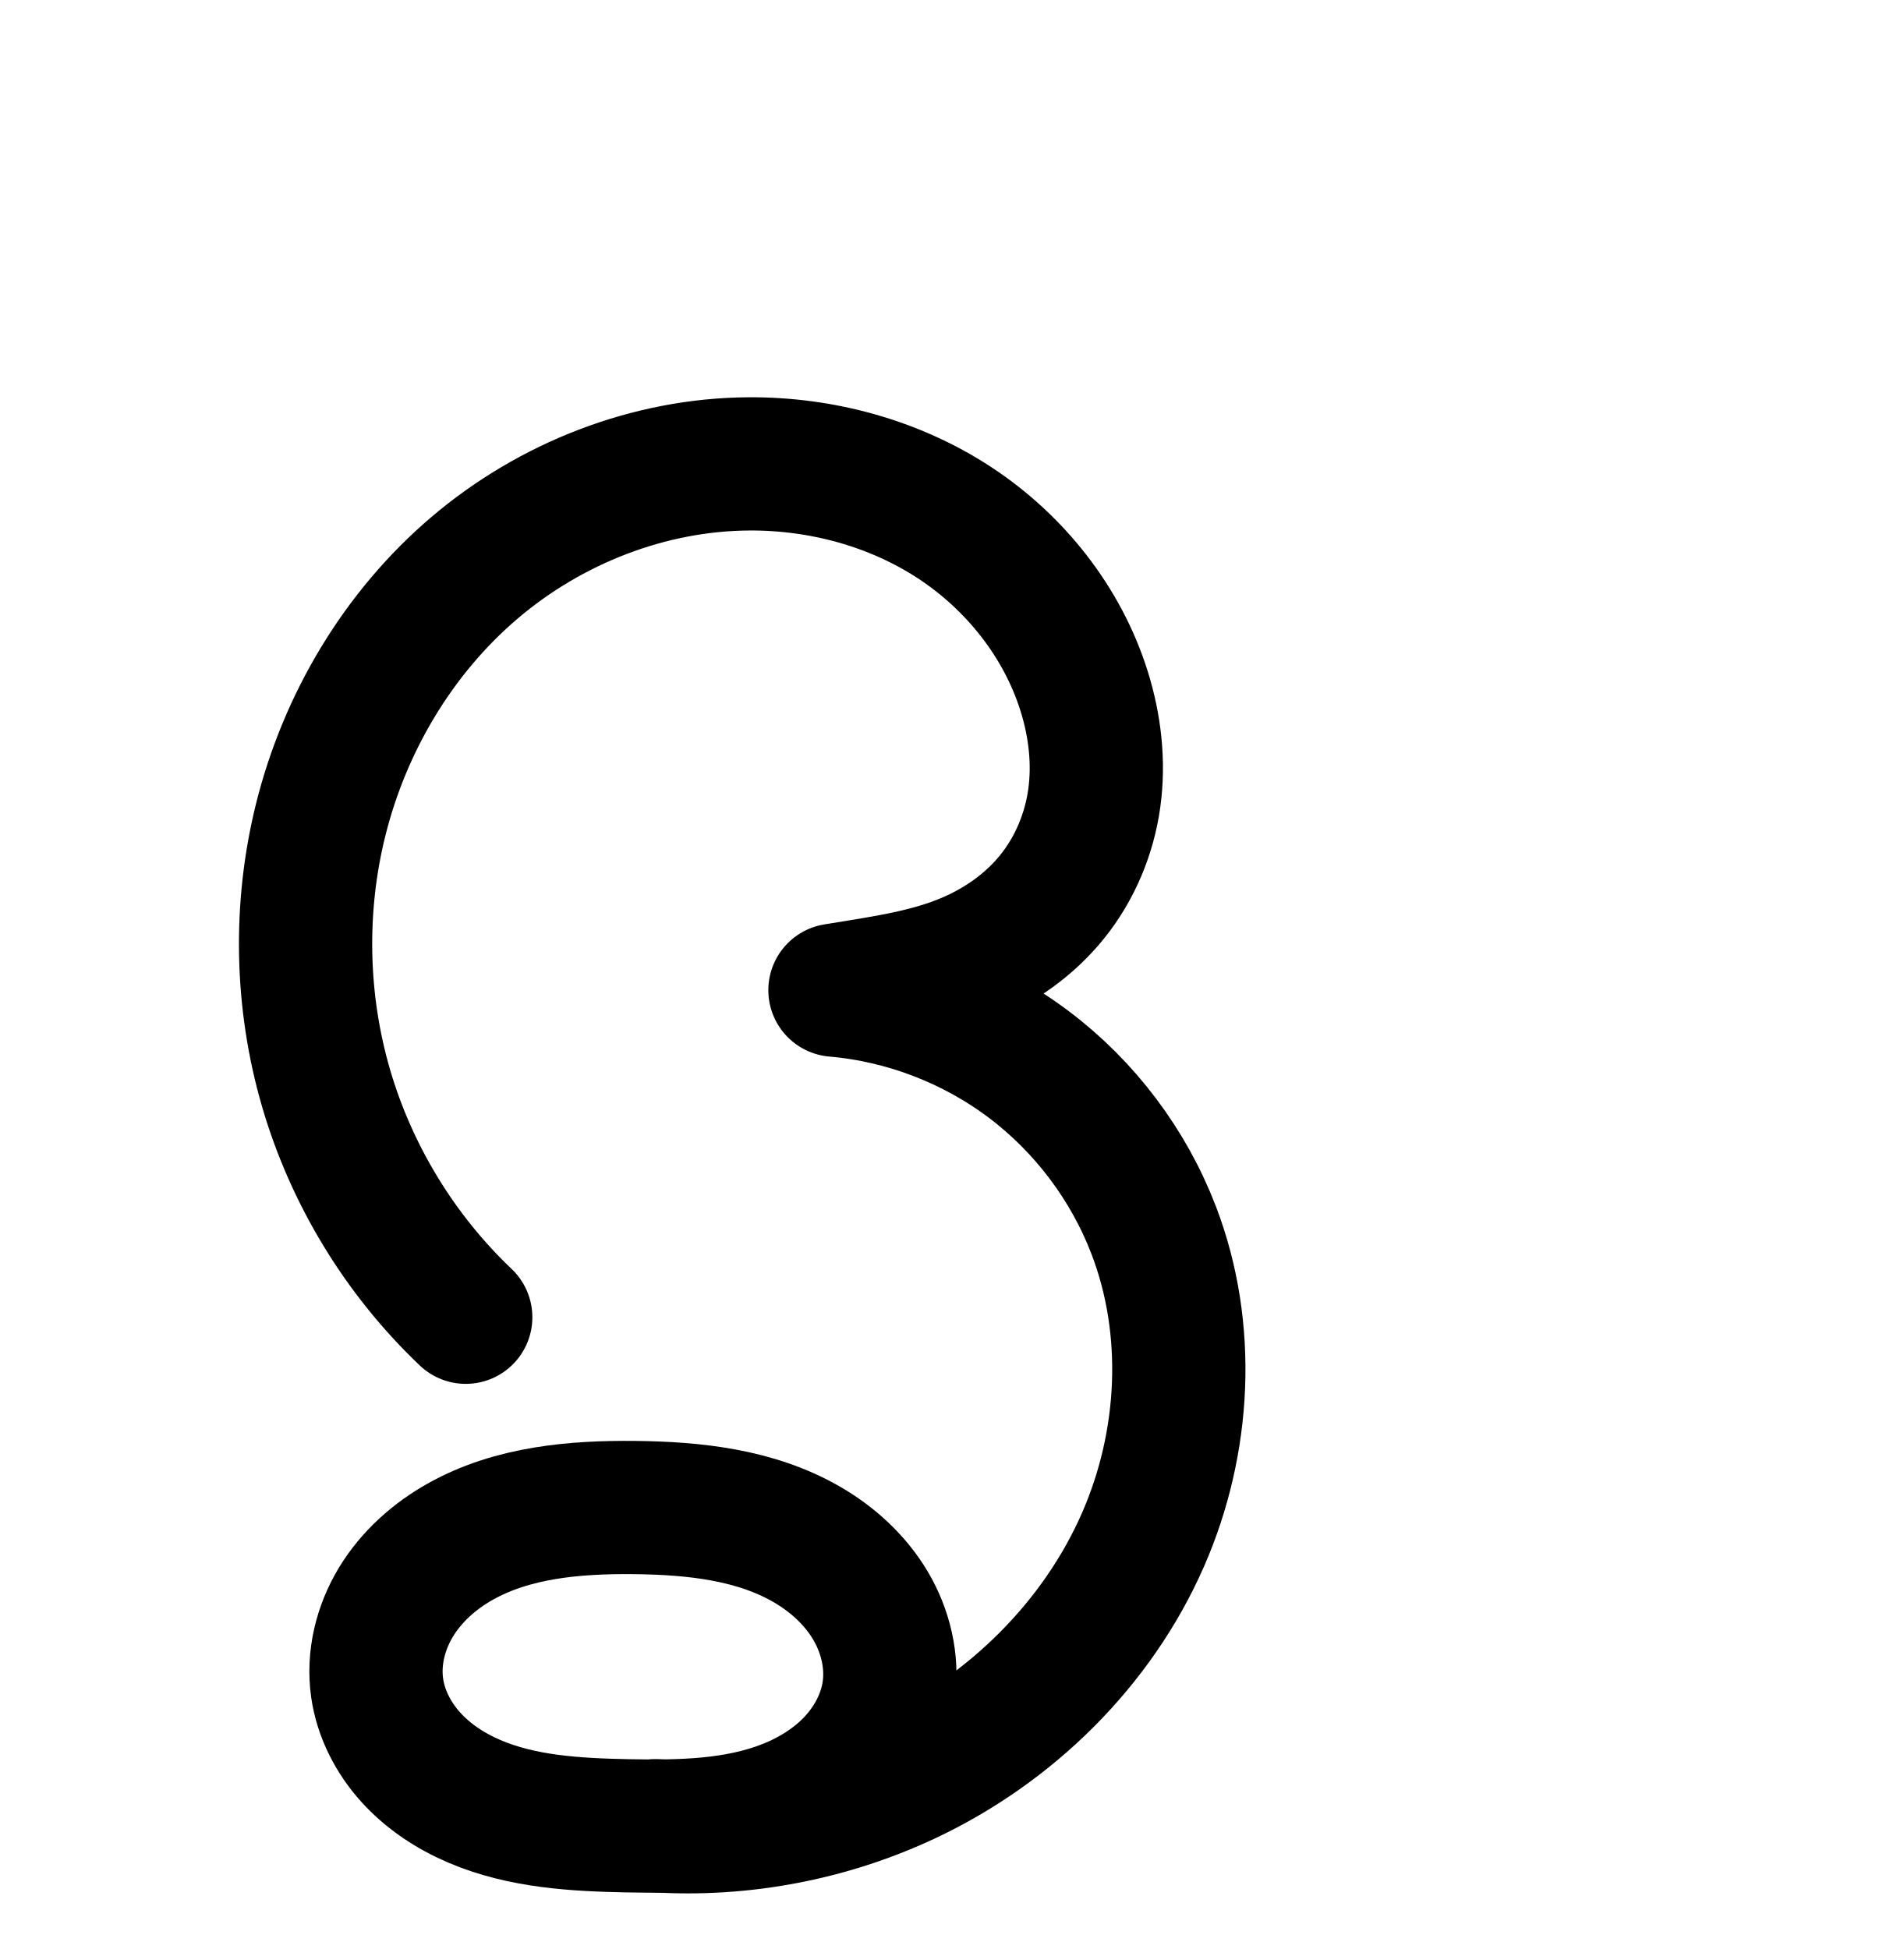
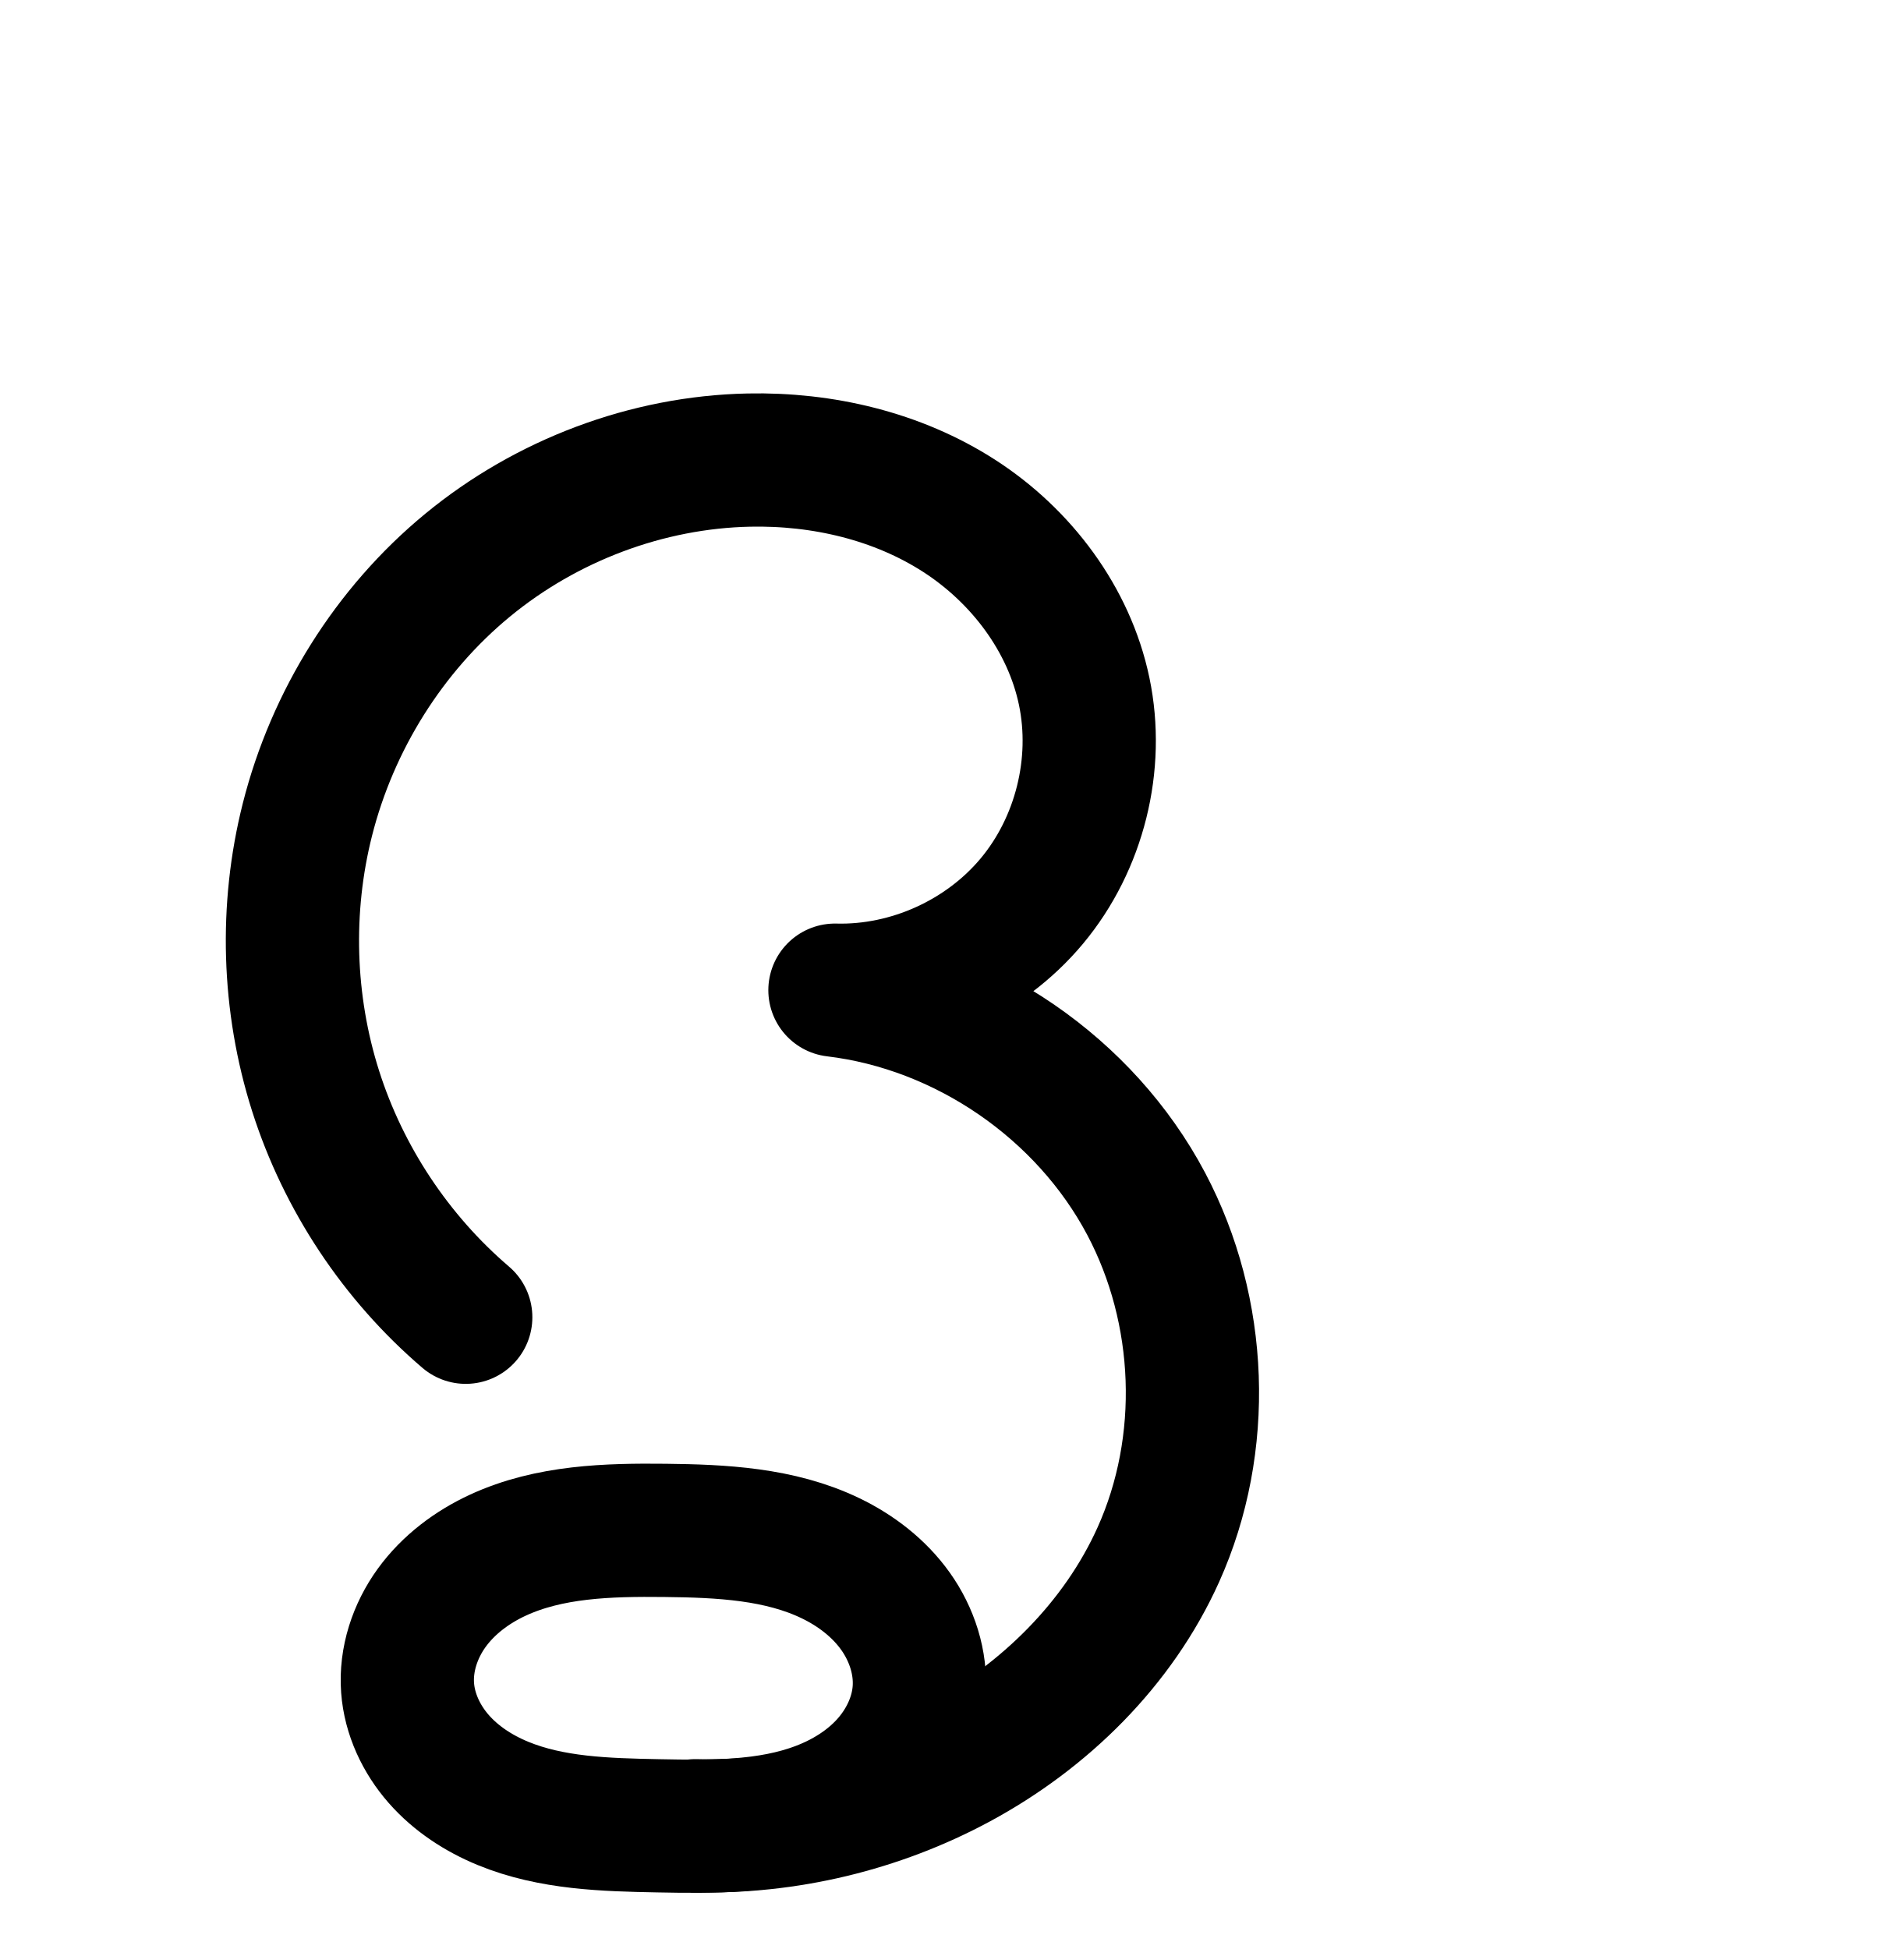
<svg xmlns="http://www.w3.org/2000/svg" width="2000" height="2048" id="svg2992" version="1.1">
  <defs id="defs5498">
    </defs>
  <g id="layer1" transform="translate(0,1048)">
    <g id="layer1-7" transform="translate(-66.39226,-1.047661)">
-       <path style="fill:none;fill-rule:evenodd;stroke:#000000;stroke-width:140;stroke-linecap:round;stroke-linejoin:round;stroke-miterlimit:4;stroke-dasharray:none;stroke-opacity:1" d="m 462.642,726.666 c 3.857,27.084 16.94,52.469 35.269,72.778 18.329,20.309 41.733,35.689 66.887,46.444 50.308,21.511 106.345,24.633 161.048,25.698 56.491,1.1 114.519,0.048 167.079,-20.686 26.28,-10.367 50.846,-25.698 70.12,-46.354 19.274,-20.655 33.065,-46.799 37.066,-74.765 4.418,-30.874 -3.308,-62.931 -19.246,-89.74 -15.937,-26.81 -39.746,-48.504 -66.742,-64.124 -53.991,-31.24 -118.542,-38.108 -180.917,-38.756 -62.794,-0.652 -127.961,4.97 -182.786,35.593 -27.412,15.312 -51.673,36.865 -67.96,63.709 -16.287,26.844 -24.246,59.117 -19.819,90.202 z" id="path4181" />
-       <path style="fill:none;fill-rule:evenodd;stroke:#000000;stroke-width:140;stroke-linecap:round;stroke-linejoin:round;stroke-miterlimit:4;stroke-dasharray:none;stroke-opacity:1" d="m 754.997,871.516 c 90.487,5.829 182.378,-11.626 264.425,-50.23 108.675,-51.132 199.91,-140.573 248.029,-250.615 44.493,-101.75 50.88,-220.906 11.211,-324.631 C 1252.333,177.195 1206.296,116.016 1147.437,71.65 1088.578,27.284 1017.086,-0.126 943.654,-6.479 l 27.502,-4.475 c 37.421,-6.089 75.105,-12.79 110.113,-27.345 35.008,-14.555 67.015,-36.984 90.756,-66.544 23.741,-29.559 38.89,-65.787 44.095,-103.341 5.206,-37.554 0.708,-76.13 -10.6,-112.317 -22.665,-72.533 -72.65,-135.553 -136.211,-177.205 -63.56,-41.651 -140.072,-62.242 -216.063,-61.797 -104.946,0.616 -208.544,41.271 -288.438,109.323 -79.894,68.052 -136.066,162.587 -161.428,264.425 -22.99,92.315 -21.051,190.714 5.557,282.052 26.609,91.338 77.82,175.382 146.792,240.907" id="path4185" />
-       <path style="color:#000000;font-style:normal;font-variant:normal;font-weight:normal;font-stretch:normal;font-size:medium;line-height:normal;font-family:sans-serif;text-indent:0;text-align:start;text-decoration:none;text-decoration-line:none;text-decoration-style:solid;text-decoration-color:#000000;letter-spacing:normal;word-spacing:normal;text-transform:none;direction:ltr;block-progression:tb;writing-mode:lr-tb;baseline-shift:baseline;text-anchor:start;white-space:normal;clip-rule:nonzero;display:inline;overflow:visible;visibility:visible;opacity:1;isolation:auto;mix-blend-mode:normal;color-interpolation:sRGB;color-interpolation-filters:linearRGB;solid-color:#000000;solid-opacity:1;fill:#000000;fill-opacity:1;fill-rule:evenodd;stroke:none;stroke-width:140;stroke-linecap:round;stroke-linejoin:round;stroke-miterlimit:4;stroke-dasharray:none;stroke-dashoffset:0;stroke-opacity:1;color-rendering:auto;image-rendering:auto;shape-rendering:auto;text-rendering:auto;enable-background:accumulate" d="M 666.443 2265.451 C 543.69 2266.171 425.183 2312.987 333.025 2391.484 C 241.099 2469.785 177.826 2576.784 149.062 2692.283 C 123.031 2796.812 125.211 2907.405 155.34 3010.828 C 185.469 3114.251 243.027 3208.712 321.125 3282.906 A 70.007 70.007 0 1 0 417.551 3181.408 C 357.704 3124.553 312.84 3050.925 289.752 2971.672 C 266.664 2892.419 264.964 2806.216 284.912 2726.115 C 306.872 2637.939 355.942 2555.866 423.805 2498.062 C 491.436 2440.456 580.124 2405.96 667.264 2405.449 C 730.334 2405.079 793.683 2422.464 844.549 2455.797 C 895.107 2488.928 934.944 2539.745 952.312 2595.33 C 960.972 2623.044 963.948 2651.494 960.391 2677.158 C 956.88 2702.482 946.414 2727.154 931.055 2746.277 C 915.723 2765.366 893.437 2781.442 868.002 2792.018 C 842.405 2802.66 810.259 2808.93 773.521 2814.908 L 746.02 2819.383 A 70.007 70.007 0 0 0 751.227 2958.213 C 811.321 2963.412 870.742 2986.194 918.91 3022.502 C 967.078 3058.81 1005.34 3109.658 1026.887 3165.998 C 1059.271 3250.675 1054.362 3351.956 1016.922 3437.578 C 988.75 3502.005 942.139 3559.269 884.965 3603.066 C 884.266 3565.595 872.947 3530.013 854.645 3499.225 C 831.535 3460.35 798.661 3431.037 762.789 3410.281 C 691.713 3369.156 614.551 3362.813 547.541 3362.117 C 480.066 3361.416 402.15 3366.233 329.893 3406.594 C 293.415 3426.969 259.881 3456.114 236.223 3495.107 C 212.276 3534.577 199.917 3582.115 206.949 3631.49 C 213.061 3674.402 232.886 3711.749 259.553 3741.297 C 285.962 3770.559 317.982 3791.137 350.885 3805.205 C 416.218 3833.14 481.656 3835.427 538.092 3836.525 C 549.686 3836.751 561.665 3836.929 573.932 3836.875 C 673.168 3841.644 772.89 3821.896 862.83 3779.578 C 986.303 3721.484 1089.64 3620.713 1145.193 3493.668 C 1196.738 3375.791 1204.605 3238.762 1157.65 3115.988 C 1126.539 3034.64 1072.729 2963.127 1003.18 2910.703 C 994.462 2904.132 985.523 2897.883 976.387 2891.961 C 999.958 2876.182 1021.703 2856.987 1040.209 2833.945 C 1072.332 2793.95 1092.164 2746.167 1099.064 2696.383 C 1105.918 2646.939 1099.897 2598.237 1085.941 2553.576 C 1057.981 2464.094 997.846 2388.873 921.283 2338.701 C 845.029 2288.731 755.354 2264.932 666.443 2265.453 L 666.443 2265.451 z M 535.262 3502.082 C 538.847 3502.063 542.456 3502.074 546.088 3502.111 C 603.827 3502.711 655.767 3510.104 692.674 3531.459 C 710.794 3541.943 725.537 3556.019 734.303 3570.764 C 742.794 3585.047 746.26 3601.998 744.426 3614.818 C 742.752 3626.517 736.009 3640.452 725.473 3651.744 C 714.653 3663.34 699.063 3673.55 680.846 3680.736 C 651.639 3692.258 615.269 3696.098 574.309 3696.682 C 573.907 3696.657 573.505 3696.639 573.104 3696.613 A 70.007 70.007 0 0 0 561.096 3696.775 C 554.442 3696.765 547.679 3696.686 540.816 3696.553 C 487.845 3695.521 441.208 3691.564 405.926 3676.479 C 388.521 3669.036 373.733 3658.854 363.484 3647.498 C 353.494 3636.428 347.154 3623.003 345.551 3611.748 C 343.728 3598.953 347.287 3581.946 355.914 3567.727 C 364.83 3553.032 379.817 3539.068 398.164 3528.82 C 433.219 3509.24 481.482 3502.367 535.262 3502.082 z " transform="translate(66.39226,-1046.952)" id="path4181-1" />
+       <path style="fill:none;fill-rule:evenodd;stroke:#000000;stroke-width:140;stroke-linecap:round;stroke-linejoin:round;stroke-miterlimit:4;stroke-dasharray:none;stroke-opacity:1" d="m 494.642,726.666 c 2.052,27.548 14.431,53.838 32.631,74.619 18.2,20.781 41.986,36.244 67.532,46.755 51.092,21.023 107.804,22.48 163.042,23.547 57.072,1.102 115.764,1.833 169.152,-18.369 26.694,-10.101 51.674,-25.517 70.823,-46.682 19.149,-21.164 32.204,-48.289 34.29,-76.754 2.167,-29.571 -7.616,-59.424 -24.806,-83.583 -17.19,-24.159 -41.446,-42.811 -68.149,-55.698 -53.406,-25.775 -114.654,-28.695 -173.95,-29.339 -59.777,-0.649 -121.626,0.985 -175.867,26.118 -27.121,12.566 -51.834,31.071 -69.373,55.275 -17.539,24.204 -27.546,54.304 -25.325,84.112 z" id="path4181" />
+       <path style="fill:none;fill-rule:evenodd;stroke:#000000;stroke-width:140;stroke-linecap:round;stroke-linejoin:round;stroke-miterlimit:4;stroke-dasharray:none;stroke-opacity:1" d="m 796.997,871.516 c 95.794,2.356 192.1,-20.718 276.425,-66.23 90.529,-48.861 167.811,-124.804 210.029,-218.615 52.239,-116.081 46.75,-256.119 -12.789,-368.631 C 1206.353,96.513 1080.17,9.878 943.654,-6.479 c 78.301,1.996 156.73,-33.511 206.894,-93.666 50.164,-60.155 71.003,-143.687 54.972,-220.356 -15.841,-75.759 -66.119,-142.296 -131.151,-184.263 -65.032,-41.968 -143.741,-60.336 -221.122,-58.738 -107.095,2.211 -212.767,42.292 -295.47,110.368 -82.703,68.076 -142.143,163.529 -168.396,267.38 -23.613,93.405 -20.595,193.387 8.61,285.198 29.204,91.811 84.503,175.163 157.74,237.761" id="path4185" />
      <path style="fill:none;fill-rule:evenodd;stroke:#000000;stroke-width:70;stroke-linecap:round;stroke-linejoin:round;stroke-miterlimit:4;stroke-dasharray:none;stroke-opacity:1" d="m -2092.979,735.309 c 3.981,27.957 17.493,54.159 36.42,75.117 18.928,20.957 43.095,36.822 69.066,47.911 51.942,22.179 109.786,25.373 166.254,26.472 58.315,1.135 118.214,0.079 172.481,-21.298 27.134,-10.688 52.5,-26.503 72.403,-47.818 19.903,-21.315 34.145,-48.301 38.275,-77.17 4.558,-31.867 -3.427,-64.954 -19.888,-92.618 -16.461,-27.665 -41.048,-50.043 -68.92,-66.151 -55.744,-32.215 -122.371,-39.269 -186.751,-39.938 -64.814,-0.674 -132.078,5.094 -188.683,36.672 -28.303,15.789 -53.356,38.023 -70.178,65.724 -16.822,27.701 -25.047,61.012 -20.478,93.097 z" id="path4181-14" />
      <path style="fill:none;fill-rule:evenodd;stroke:#000000;stroke-width:70;stroke-linecap:round;stroke-linejoin:round;stroke-miterlimit:4;stroke-dasharray:none;stroke-opacity:1" d="m -1791.144,884.737 c 93.297,2.344 187.05,-15.451 273,-51.817 107.187,-45.352 204.088,-122.403 256.072,-226.535 51.415,-102.993 54.785,-228.194 11.575,-334.89 -28.454,-70.26 -76.304,-132.551 -136.855,-178.155 -60.55,-45.604 -133.631,-74.395 -209.017,-82.343 l 28.393,-4.616 c 38.614,-6.278 77.498,-13.187 113.625,-28.195 36.127,-15.009 69.162,-38.139 93.674,-68.627 24.512,-30.489 40.164,-67.861 45.556,-106.609 5.391,-38.747 0.769,-78.555 -10.891,-115.898 -23.379,-74.875 -75.008,-139.913 -140.639,-182.871 -65.631,-42.958 -144.619,-64.161 -223.057,-63.683 -108.307,0.66 -215.225,42.57 -297.717,112.756 -82.492,70.186 -140.53,167.712 -166.737,272.803 -23.751,95.24 -21.756,196.771 5.718,291.004 27.474,94.233 80.357,180.928 151.571,248.48" id="path4185-3" />
      <path style="color:#000000;font-style:normal;font-variant:normal;font-weight:normal;font-stretch:normal;font-size:medium;line-height:normal;font-family:sans-serif;text-indent:0;text-align:start;text-decoration:none;text-decoration-line:none;text-decoration-style:solid;text-decoration-color:#000000;letter-spacing:normal;word-spacing:normal;text-transform:none;direction:ltr;block-progression:tb;writing-mode:lr-tb;baseline-shift:baseline;text-anchor:start;white-space:normal;clip-rule:nonzero;display:inline;overflow:visible;visibility:visible;opacity:1;isolation:auto;mix-blend-mode:normal;color-interpolation:sRGB;color-interpolation-filters:linearRGB;solid-color:#000000;solid-opacity:1;fill:#000000;fill-opacity:1;fill-rule:evenodd;stroke:none;stroke-width:70;stroke-linecap:round;stroke-linejoin:round;stroke-miterlimit:4;stroke-dasharray:none;stroke-dashoffset:0;stroke-opacity:1;color-rendering:auto;image-rendering:auto;shape-rendering:auto;text-rendering:auto;enable-background:accumulate" d="M -1564.316 2612.451 C -1681.511 2613.166 -1795.876 2658.147 -1884.498 2733.549 C -1973.006 2808.854 -2034.603 2912.61 -2062.516 3024.539 C -2087.791 3125.892 -2085.675 3233.529 -2056.438 3333.811 C -2027.2 3434.092 -1971.137 3525.999 -1895.352 3597.887 A 35.003 35.003 0 1 0 -1847.178 3547.1 C -1913.821 3483.883 -1963.524 3402.402 -1989.234 3314.217 C -2014.945 3226.032 -2016.822 3130.605 -1994.596 3041.479 C -1970.094 2943.226 -1915.612 2851.93 -1839.137 2786.863 C -1762.776 2721.894 -1663.306 2683.055 -1563.887 2682.449 C -1491.898 2682.01 -1419.491 2701.617 -1360.211 2740.418 C -1301.086 2779.117 -1254.541 2838.05 -1233.812 2904.436 C -1223.477 2937.535 -1219.616 2972.277 -1224.18 3005.078 C -1228.72 3037.709 -1242.028 3069.306 -1262.348 3094.58 C -1282.654 3119.838 -1310.831 3139.795 -1342.174 3152.816 C -1373.598 3165.871 -1409.714 3172.565 -1447.986 3178.787 L -1476.381 3183.402 A 35.003 35.003 0 0 0 -1474.434 3252.756 C -1405.467 3260.027 -1338.197 3286.529 -1282.803 3328.25 C -1227.408 3369.971 -1183.363 3427.308 -1157.332 3491.586 C -1117.936 3588.866 -1121.156 3704.307 -1167.781 3797.705 C -1213.219 3888.724 -1298.096 3959.12 -1394.287 4002.428 C -1386.197 3986.329 -1380.463 3968.867 -1377.826 3950.432 C -1371.976 3909.531 -1382.094 3868.89 -1402.283 3834.961 C -1422.334 3801.263 -1451.458 3775.075 -1483.77 3756.402 C -1548.058 3719.25 -1620.983 3712.464 -1687.668 3711.771 C -1754.81 3711.074 -1828.444 3716.435 -1893.768 3752.877 C -1926.604 3771.196 -1956.297 3797.221 -1976.809 3830.998 C -1997.465 3865.013 -2007.894 3905.961 -2002.022 3947.197 C -1996.912 3983.075 -1980.026 4015.26 -1956.926 4040.838 C -1933.954 4066.272 -1905.475 4084.734 -1875.629 4097.479 C -1816.173 4122.866 -1753.635 4125.641 -1696.312 4126.756 C -1680.474 4127.064 -1664.233 4127.24 -1647.762 4126.893 C -1555.647 4126.703 -1463.76 4108.011 -1378.9 4072.106 C -1265.583 4024.16 -1161.818 3942.481 -1105.152 3828.971 C -1048.947 3716.383 -1045.428 3581.423 -1092.451 3465.311 C -1123.328 3389.068 -1174.983 3321.824 -1240.689 3272.336 C -1267.257 3252.326 -1296.007 3235.383 -1326.207 3221.66 C -1322.574 3220.304 -1318.939 3218.964 -1315.316 3217.459 C -1274.406 3200.463 -1236.511 3174.162 -1207.793 3138.441 C -1179.089 3102.738 -1161.092 3059.588 -1154.85 3014.725 C -1148.631 2970.032 -1154.011 2925.158 -1166.996 2883.572 C -1193.026 2800.208 -1249.739 2729.066 -1321.877 2681.85 C -1393.859 2634.735 -1479.426 2611.934 -1564.314 2612.451 L -1564.316 2612.451 z M -1700.092 3781.727 C -1696.202 3781.711 -1692.302 3781.725 -1688.397 3781.766 L -1688.397 3781.768 C -1626.322 3782.413 -1565.995 3789.733 -1518.795 3817.01 C -1495.362 3830.552 -1475.311 3849.125 -1462.439 3870.756 C -1449.706 3892.156 -1443.855 3917.685 -1447.121 3940.519 C -1450.086 3961.248 -1460.8 3982.128 -1476.33 3998.76 C -1492.003 4015.544 -1512.878 4028.8 -1535.978 4037.9 C -1570.913 4051.662 -1610.724 4056.025 -1652.738 4056.869 C -1656.713 4056.847 -1660.688 4056.801 -1664.66 4056.701 A 35.003 35.003 0 0 0 -1670.697 4057.023 C -1678.725 4057.017 -1686.811 4056.928 -1694.951 4056.769 C -1750.565 4055.687 -1803.713 4052.072 -1848.141 4033.102 C -1870.236 4023.667 -1890.093 4010.4 -1904.977 3993.92 C -1919.731 3977.583 -1929.867 3957.365 -1932.721 3937.328 C -1935.987 3914.394 -1929.966 3888.719 -1916.978 3867.332 C -1903.846 3845.707 -1883.433 3827.266 -1859.664 3814.006 C -1814.77 3788.961 -1758.445 3781.968 -1700.092 3781.727 z " transform="translate(66.39226,-1046.952)" id="path4181-14-0" />
+       <path style="color:#000000;font-style:normal;font-variant:normal;font-weight:normal;font-stretch:normal;font-size:medium;line-height:normal;font-family:sans-serif;text-indent:0;text-align:start;text-decoration:none;text-decoration-line:none;text-decoration-style:solid;text-decoration-color:#000000;letter-spacing:normal;word-spacing:normal;text-transform:none;direction:ltr;block-progression:tb;writing-mode:lr-tb;baseline-shift:baseline;text-anchor:start;white-space:normal;clip-rule:nonzero;display:inline;overflow:visible;visibility:visible;opacity:1;isolation:auto;mix-blend-mode:normal;color-interpolation:sRGB;color-interpolation-filters:linearRGB;solid-color:#000000;solid-opacity:1;fill:#000000;fill-opacity:1;fill-rule:evenodd;stroke:none;stroke-width:140;stroke-linecap:round;stroke-linejoin:round;stroke-miterlimit:4;stroke-dasharray:none;stroke-dashoffset:0;stroke-opacity:1;color-rendering:auto;image-rendering:auto;shape-rendering:auto;text-rendering:auto;enable-background:accumulate" d="M 881.801 2181.359 C 879.001 2181.373 876.203 2181.409 873.408 2181.467 C 749.81 2184.019 629.78 2229.671 534.896 2307.773 C 440.11 2385.795 373.032 2493.734 343.123 2612.043 C 316.254 2718.33 319.659 2831.143 352.891 2935.615 C 386.123 3040.088 448.519 3134.138 531.855 3205.369 A 70.007 70.007 0 1 0 622.818 3098.945 C 559.682 3044.98 511.481 2972.327 486.305 2893.178 C 461.128 2814.029 458.497 2726.879 478.854 2646.356 C 501.452 2556.964 553.251 2473.995 623.871 2415.865 C 694.394 2357.815 785.708 2323.306 876.299 2321.436 C 941.63 2320.086 1006.791 2335.944 1058.02 2369.004 C 1108.54 2401.607 1147.162 2454.029 1158.609 2508.779 C 1170.068 2563.583 1154.252 2626.977 1118.395 2669.977 C 1082.537 2712.976 1023.015 2739.923 967.045 2738.496 A 70.007 70.007 0 0 0 956.934 2877.977 C 1069.52 2891.466 1177.362 2965.508 1230.398 3065.732 C 1279.538 3158.593 1284.065 3277.702 1241.225 3372.896 C 1215.906 3429.157 1174.19 3479.235 1123.223 3518.674 C 1119.83 3482.323 1106.03 3448.79 1085.949 3420.568 C 1060.593 3384.932 1026.759 3359.579 991.189 3342.412 C 920.78 3308.431 848.645 3306.783 787.574 3306.119 C 779.877 3306.035 772.004 3305.963 763.979 3305.967 C 707.799 3305.99 644.174 3309.686 581.518 3338.719 C 545.331 3355.486 510.817 3380.656 484.893 3416.432 C 458.596 3452.72 442.806 3497.993 446.443 3546.82 C 449.8 3591.874 469.107 3631.398 496.221 3662.357 C 522.998 3692.932 556.03 3713.841 589.775 3727.727 A 70.007 70.007 0 0 0 589.777 3727.727 C 656.673 3755.252 722.559 3755.453 778.104 3756.525 C 807.097 3757.085 838.819 3757.971 872.107 3755.314 C 961.494 3749.527 1049.277 3724.477 1128.275 3681.84 C 1230.831 3626.489 1319.357 3540.422 1368.893 3430.35 C 1430.531 3293.382 1424.078 3132.416 1354.141 3000.252 C 1312.29 2921.166 1249.245 2855.537 1174.121 2809.367 C 1192.996 2794.816 1210.425 2778.215 1225.916 2759.639 C 1290.387 2682.328 1316.249 2578.659 1295.647 2480.125 C 1275.413 2383.357 1213.476 2302.705 1133.934 2251.373 C 1060.026 2203.678 974.32 2182.345 890.207 2181.387 C 887.403 2181.355 884.601 2181.346 881.801 2181.359 z M 775.27 3446.037 C 778.835 3446.044 782.431 3446.07 786.055 3446.109 C 843.577 3446.734 893.938 3450.927 930.34 3468.496 C 948.176 3477.104 962.856 3489.053 971.879 3501.734 C 980.549 3513.92 984.7 3528.788 983.906 3539.617 C 983.139 3550.084 977.326 3563.687 967.521 3574.523 C 957.346 3585.769 941.997 3595.827 923.832 3602.701 C 898.617 3612.243 867.668 3615.715 832.545 3616.615 C 828.47 3616.621 824.396 3616.59 820.326 3616.49 A 70.007 70.007 0 0 0 810.559 3616.875 C 800.895 3616.874 790.975 3616.749 780.805 3616.553 C 725.874 3615.492 678.337 3612.778 643.049 3598.258 C 625.703 3591.12 611.162 3581.106 601.539 3570.119 C 592.253 3559.517 586.805 3546.46 586.057 3536.418 C 585.253 3525.629 589.476 3510.7 598.258 3498.582 C 607.412 3485.95 622.323 3474.112 640.377 3465.746 C 672.642 3450.796 715.589 3446.492 764.662 3446.072 C 768.167 3446.042 771.704 3446.03 775.27 3446.037 z " transform="translate(66.39226,-1046.952)" id="path4181-3" />
    </g>
  </g>
</svg>
